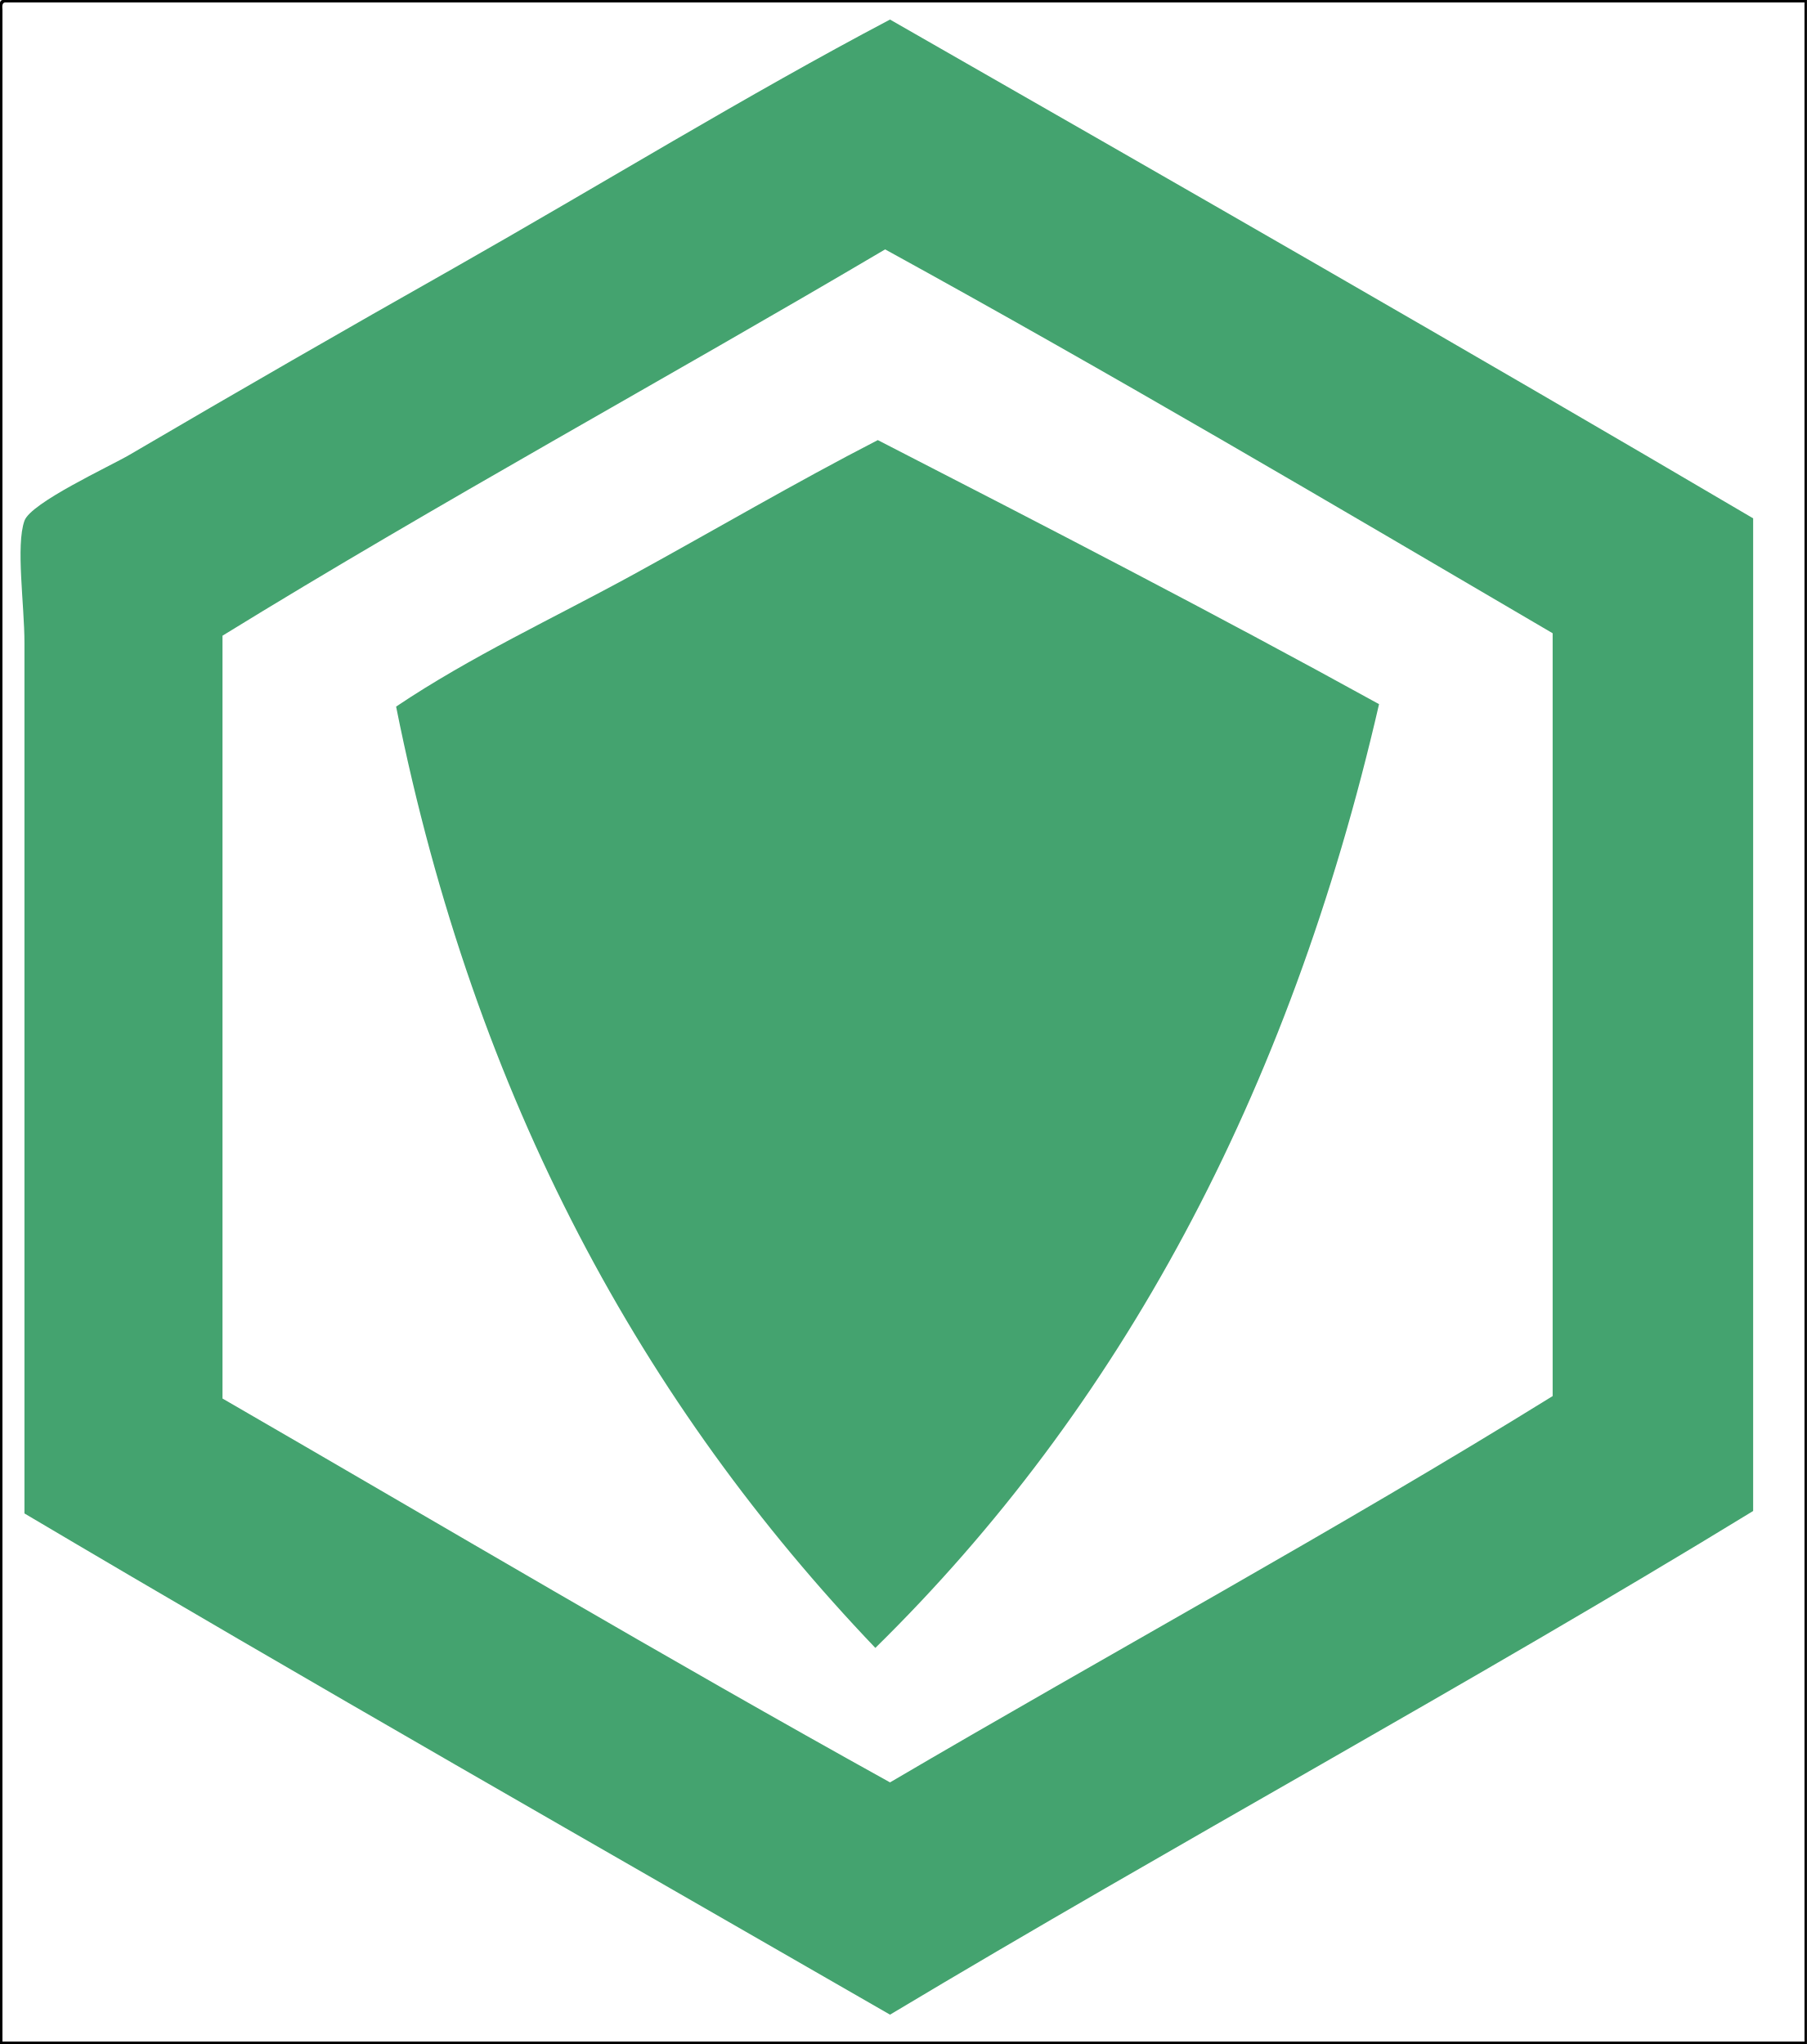
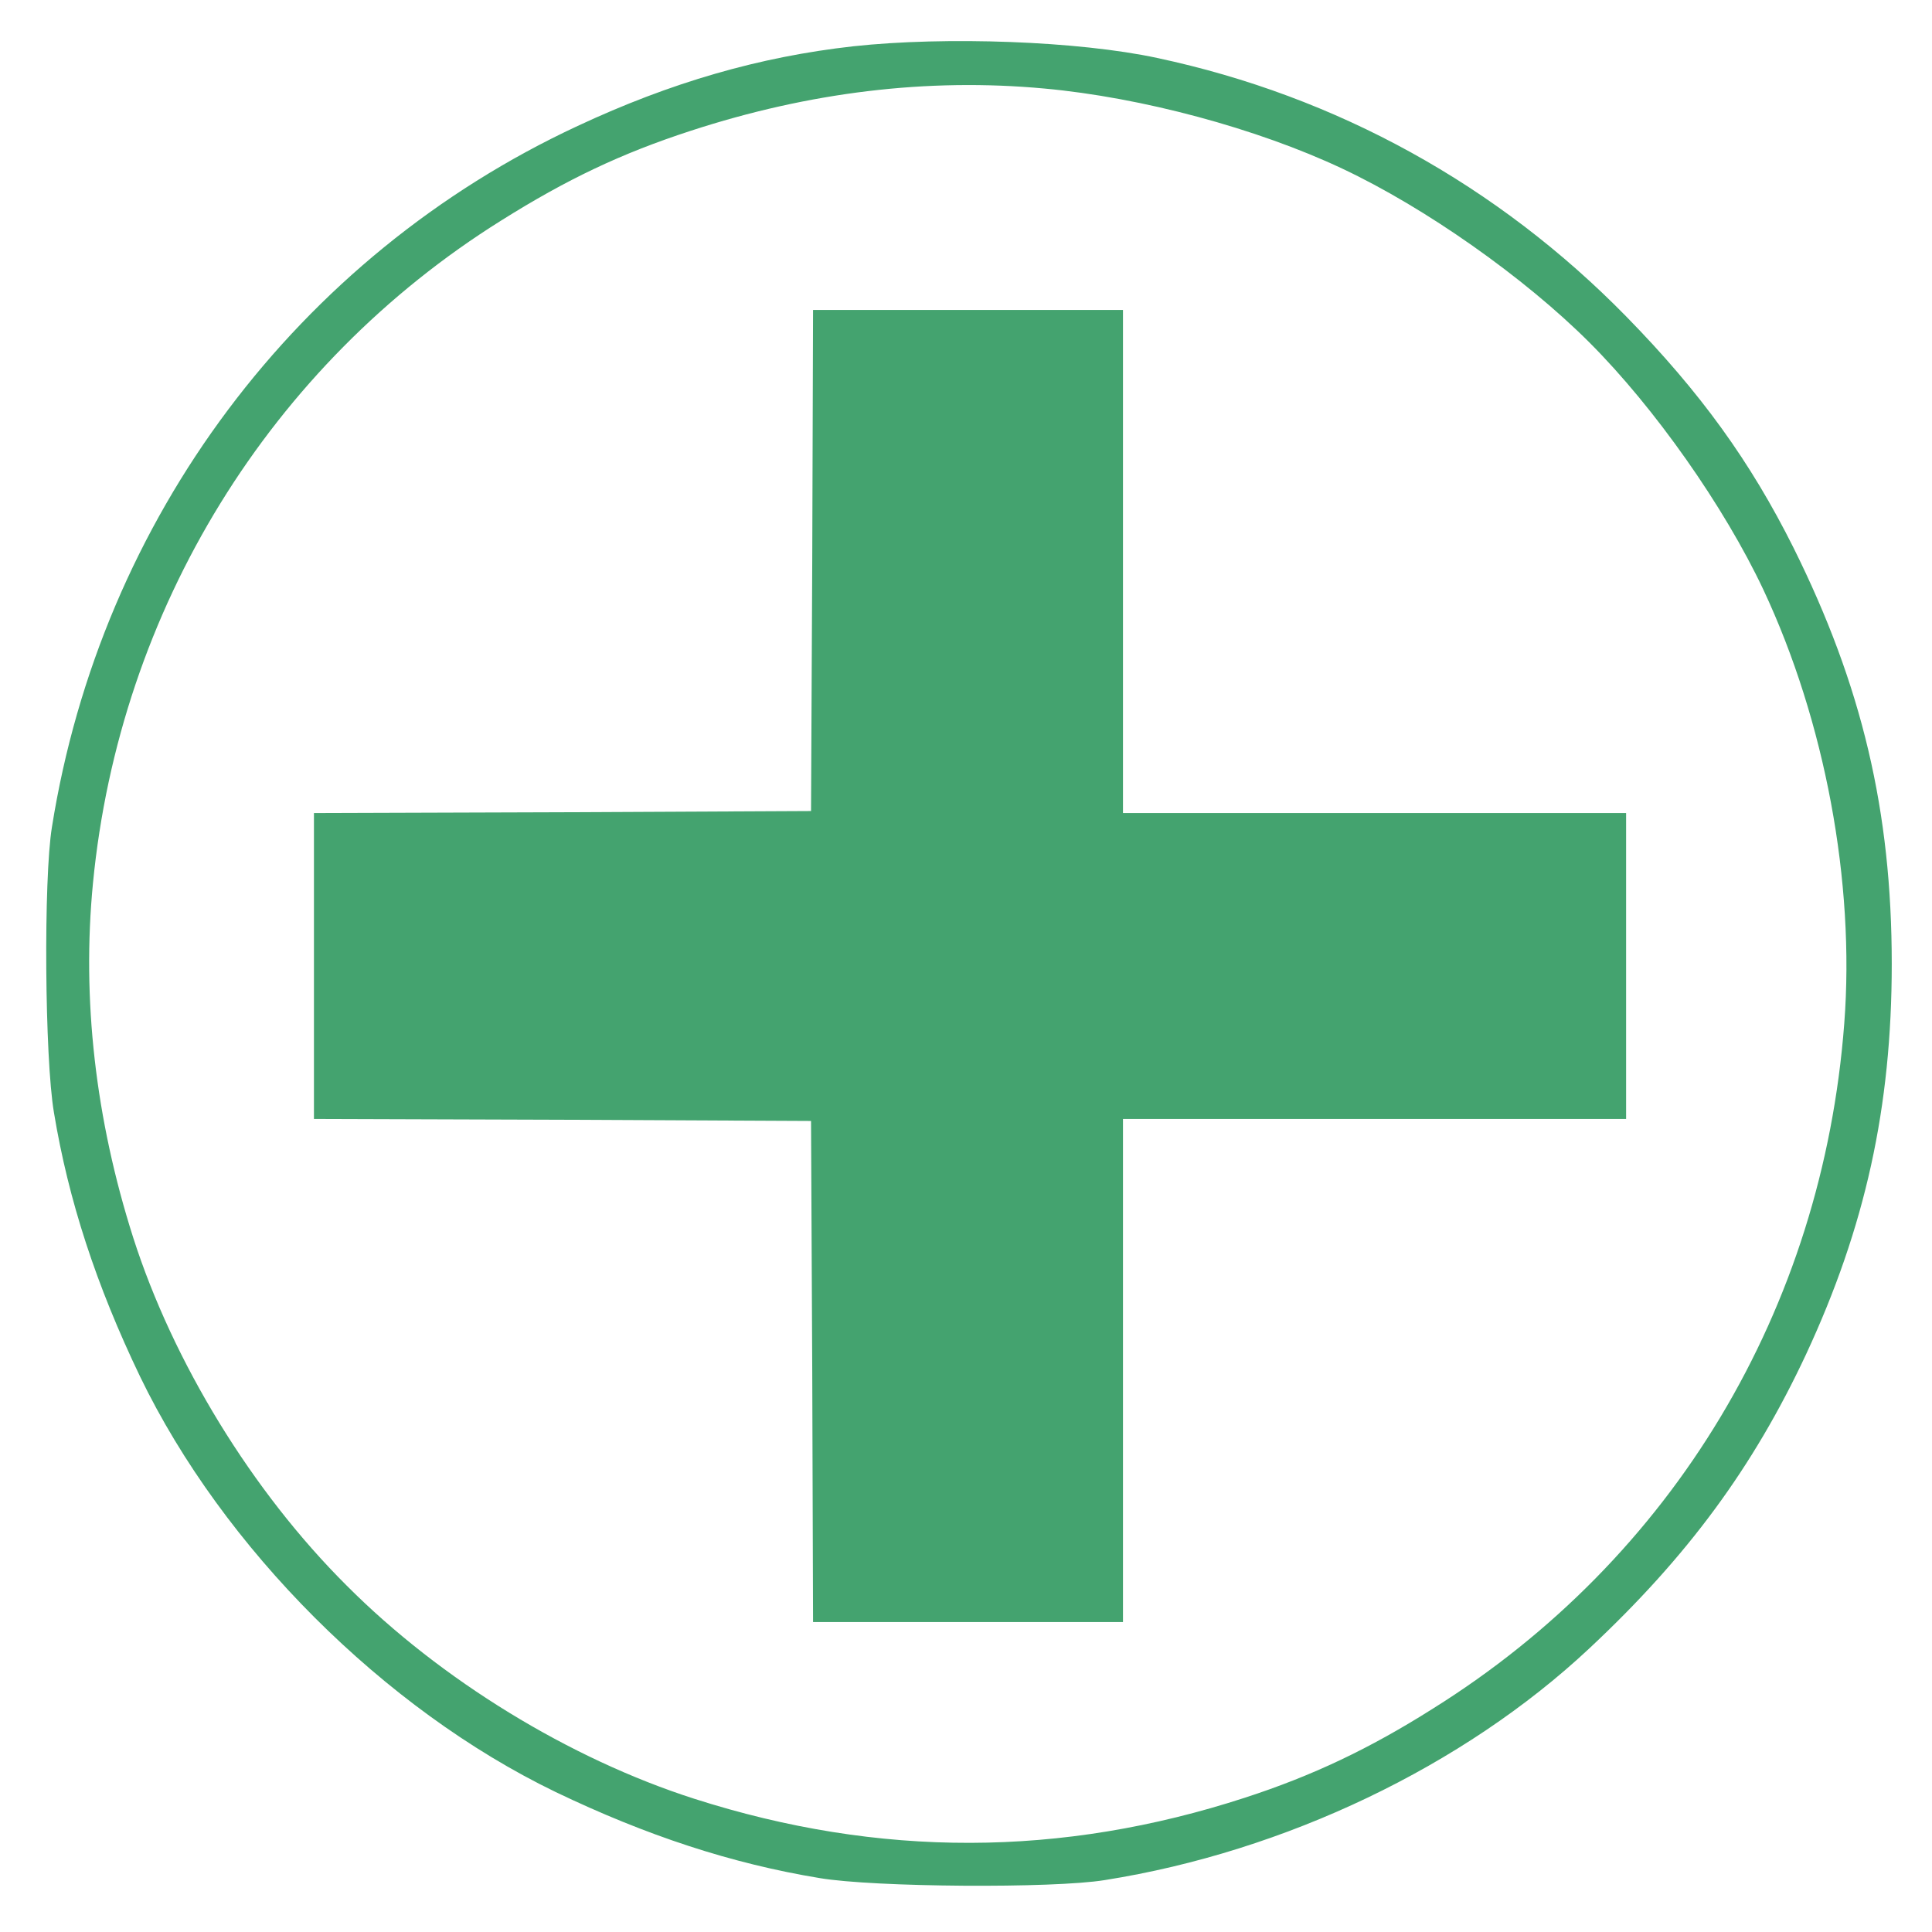
- <svg xmlns="http://www.w3.org/2000/svg" version="1.1" id="Bubbleshieldhud_xA0_Image_1_" x="0px" y="0px" viewBox="0 0 739 836" style="enable-background:new 0 0 739 836;" xml:space="preserve">
+ <svg xmlns="http://www.w3.org/2000/svg" version="1.1" id="Layer_1" x="0px" y="0px" viewBox="0 0 480 480" style="enable-background:new 0 0 480 480;" xml:space="preserve">
  <style type="text/css">
- 	.st0{fill:none;}
- 	.st1{fill:#44A36F;}
+ 	.st0{fill:#44A36F;}
</style>
  <g>
-     <g>
-       <path d="M1,0c246,0,492,0,738,0c0,278.7,0,557.3,0,836c-246.3,0-492.7,0-739,0C0,558.3,0,280.7,0,3C-0.1,1.6-0.2,0.2,1,0z M1,4    c0,277,0,554,0,831c245.7,0,491.3,0,737,0c0-278,0-556,0-834C492.7,1,247.3,1,2,1C0.8,1.2,0.9,2.6,1,4z" />
-       <path class="st0" d="M2,1c245.3,0,490.7,0,736,0c0,278,0,556,0,834c-245.7,0-491.3,0-737,0C1,558,1,281,1,4C0.9,2.6,0.8,1.2,2,1z     M364,8c-58.3,30.7-118.2,67.5-179,102c-43,24.3-88,50.2-132,76c-8,4.7-40.4,19.6-43,27c-3.6,10.1,0,34.3,0,50    c0,121.6,0,237.4,0,356c117,69.3,235.8,136.9,354,205c116.5-69.8,237.4-135.3,353-206c0-135.3,0-270.7,0-406    C600.1,143.2,482.1,75.6,364,8z" />
-       <path class="st1" d="M717,212c0,135.3,0,270.7,0,406c-115.6,70.7-236.5,136.2-353,206C245.8,755.9,127,688.3,10,619    c0-118.6,0-234.4,0-356c0-15.7-3.6-39.9,0-50c2.6-7.4,35-22.3,43-27c44-25.8,89-51.7,132-76C245.8,75.5,305.7,38.7,364,8    C482.1,75.6,600.1,143.2,717,212z M91,260c0,104,0,208,0,312c90.8,52.5,180.8,105.9,273,157c90.1-52.9,182.7-103.3,271-158    c0-104,0-208,0-312c-90.4-53-180.5-106.2-273-157C272.1,155.1,179.5,205.5,91,260z" />
-       <path class="st0" d="M362,102c92.5,50.8,182.6,104,273,157c0,104,0,208,0,312c-88.3,54.7-180.9,105.1-271,158    c-92.2-51.1-182.2-104.5-273-157c0-104,0-208,0-312C179.5,205.5,272.1,155.1,362,102z M259,235c-32.7,17.9-66.5,33.5-97,54    c32.3,161.3,101.4,285.9,196,385c99.6-97.8,169.1-225.6,206-386c-67.3-37.1-136.1-72.6-205-108C325.4,197.3,292.2,216.8,259,235z" />
-       <path class="st1" d="M359,180c68.9,35.4,137.7,70.9,205,108c-36.9,160.4-106.4,288.2-206,386c-94.6-99.1-163.7-223.7-196-385    c30.5-20.5,64.3-36.1,97-54C292.2,216.8,325.4,197.3,359,180z" />
-     </g>
+     <path class="st0" d="M212,11.5c-23.3,2.6-45.4,9-68.5,19.8C73.9,63.7,25.1,128.8,12.9,205.5c-2.1,12.8-1.8,57.4,0.5,70.9   c3.6,21.8,10.5,42.9,21.4,65.6c20.6,42.6,60.6,82.6,103.2,103.2c22.7,10.9,43.8,17.8,65.6,21.4c13.5,2.3,58.1,2.6,70.9,0.5   c44.8-7.1,89.1-28.3,120.3-57.5c24.5-22.9,40.8-45.1,53.9-73.1c14.7-31.6,21.3-61.4,21.3-97c0-38-7.4-69.2-24.4-103.4   c-10.7-21.4-23.1-38.6-41.5-57.4c-32-32.7-72-54.8-116.6-64.3C268,10.2,235,9,212,11.5z M259.5,22c24.1,2.2,52.8,9.9,74,19.9   c20.6,9.7,45.2,27,61.4,43.2c16.2,16.2,33.5,40.8,43.2,61.4c15.3,32.6,22.8,72.7,20.1,107.8c-5.4,71-42.5,132.9-102.2,170.2   c-15.8,10-30,16.7-46.6,22.1c-45.7,14.9-91,15-136.9,0.3c-30.9-9.9-63-29.5-86.4-53c-23.5-23.4-43.1-55.5-53-86.4   c-9.4-29.5-12.8-59.3-10-88.1c6.6-68,44-128.7,101.4-164.6c16.4-10.3,29.9-16.7,47.1-22.3C201,22.9,230.4,19.3,259.5,22z" />
+     <path class="st0" d="M201.8,139.2l-0.3,62.3l-61.7,0.3L78,202v38v38l61.8,0.2l61.7,0.3l0.3,62.2L202,403h38.5H279v-62.5V278h62.5   H404v-38v-38h-62.5H279v-62.5V77h-38.5H202L201.8,139.2z" />
  </g>
</svg>
